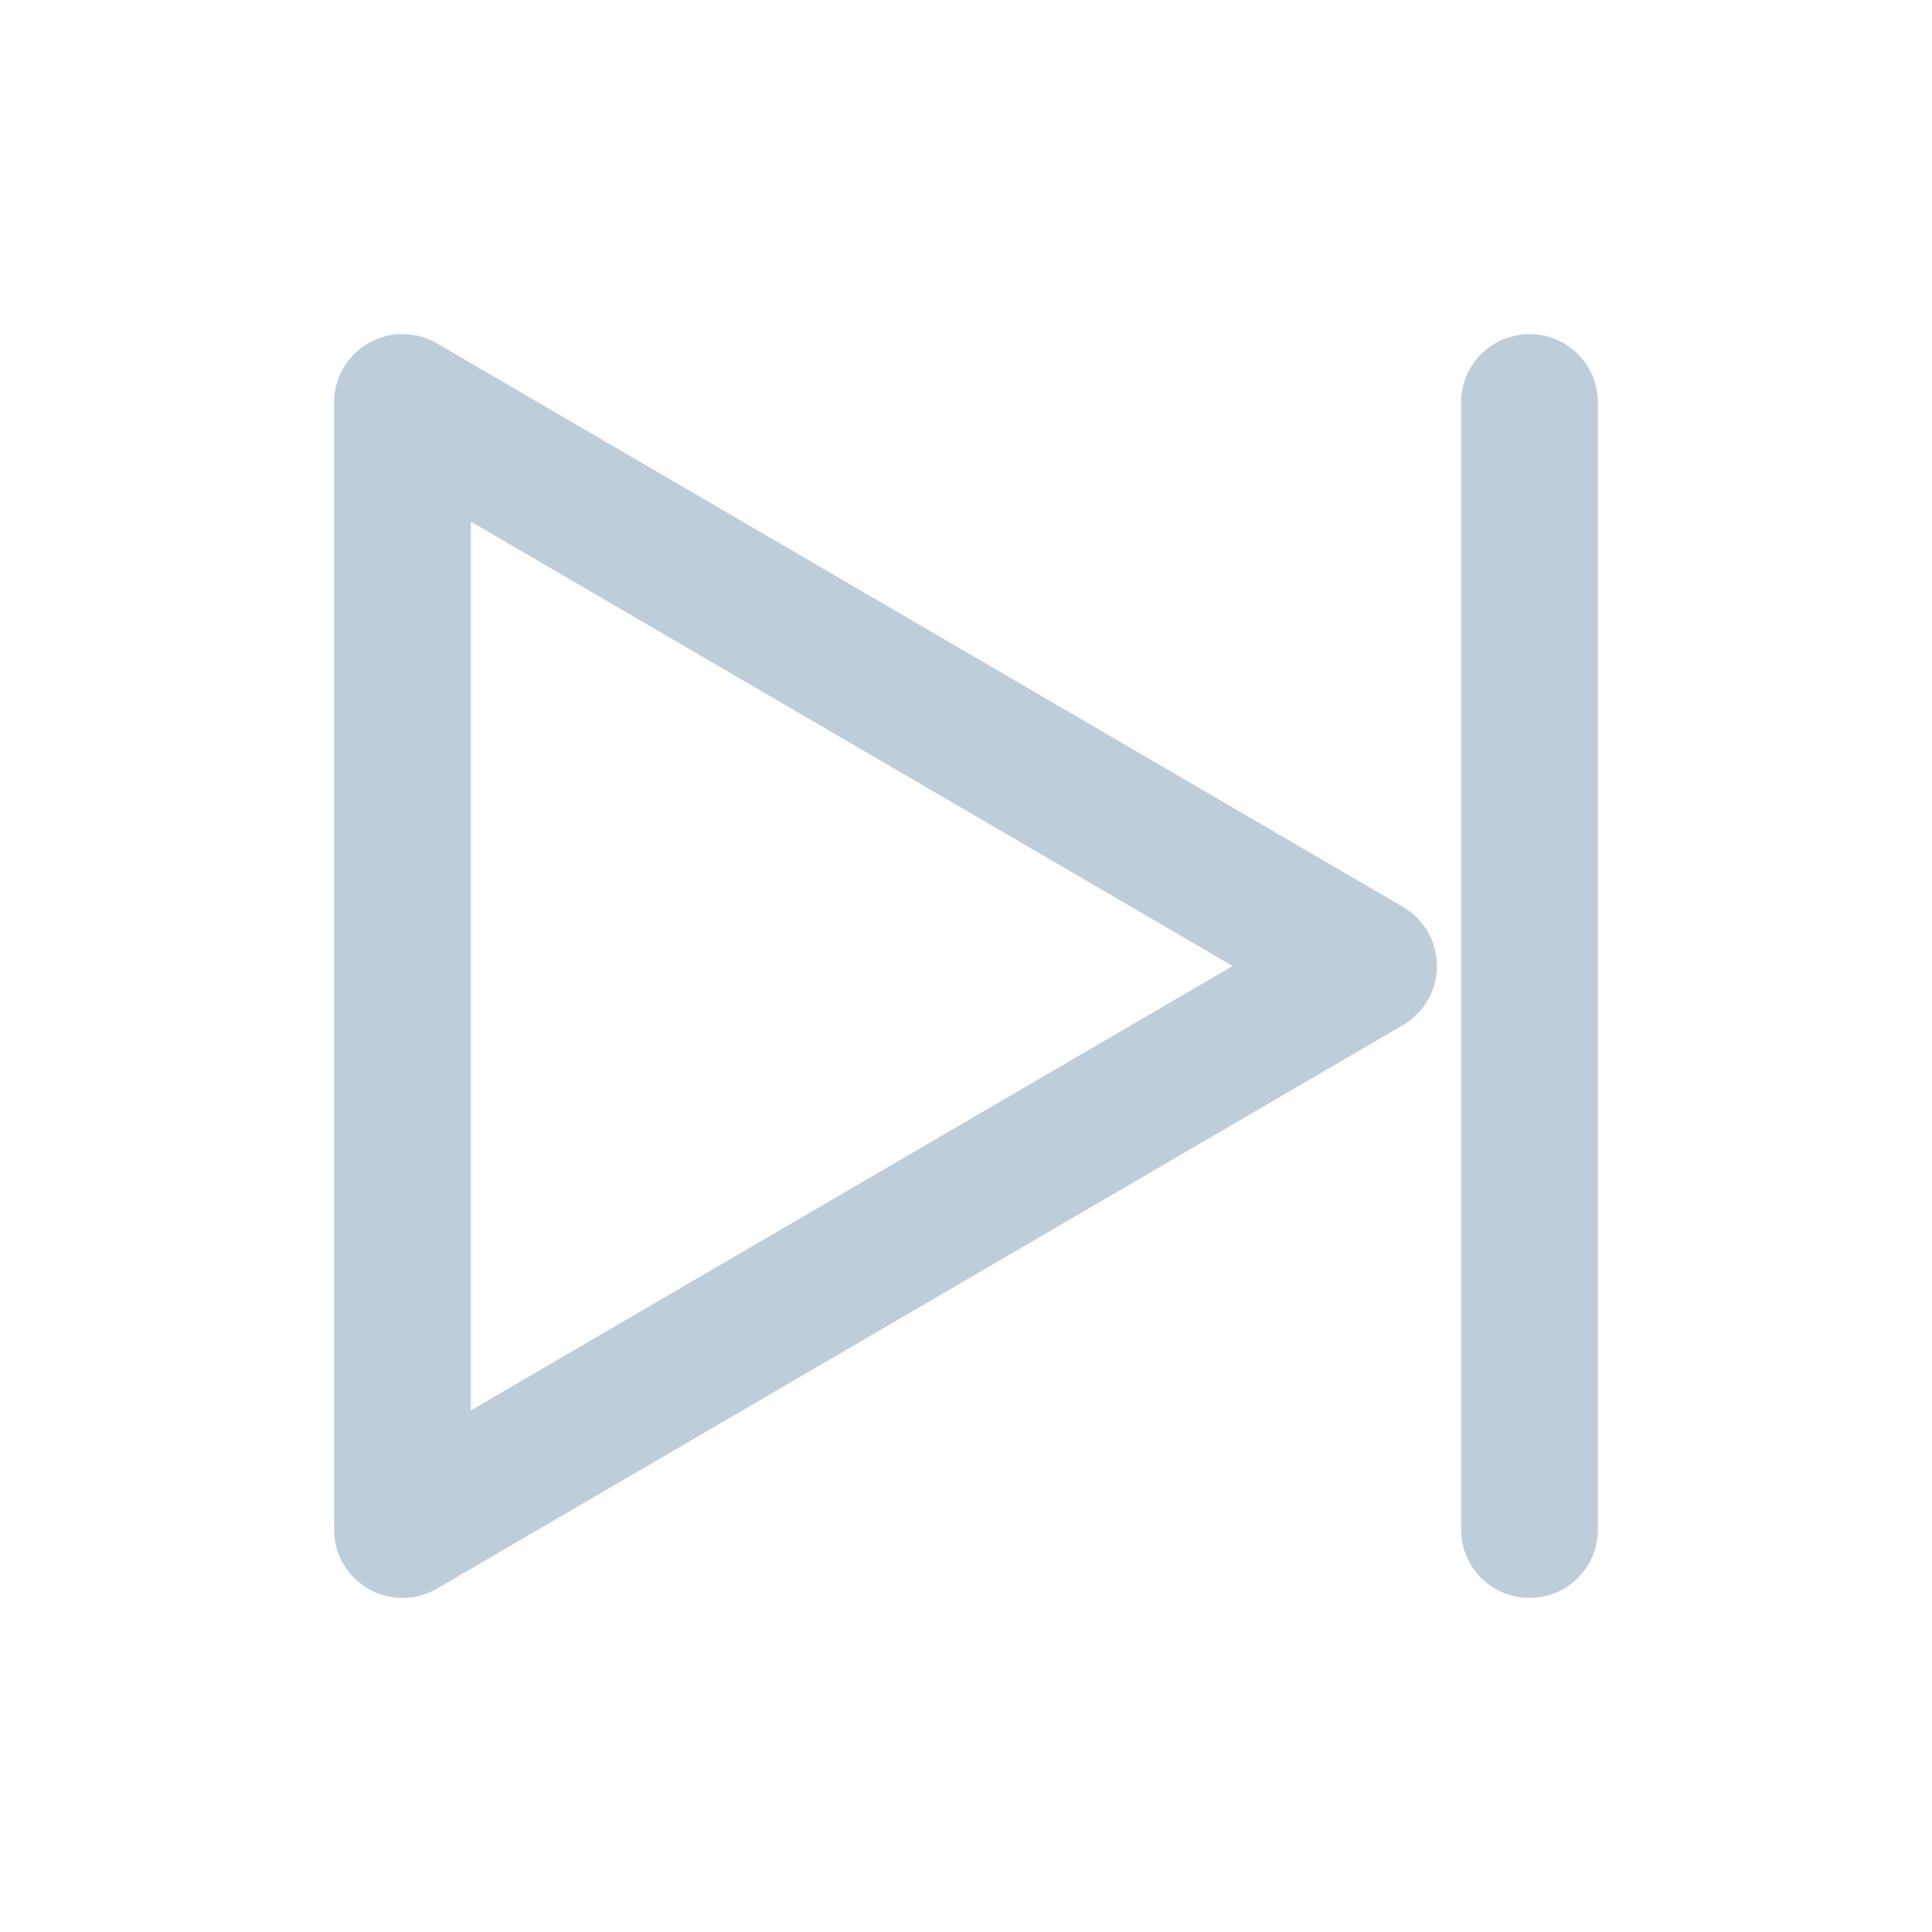
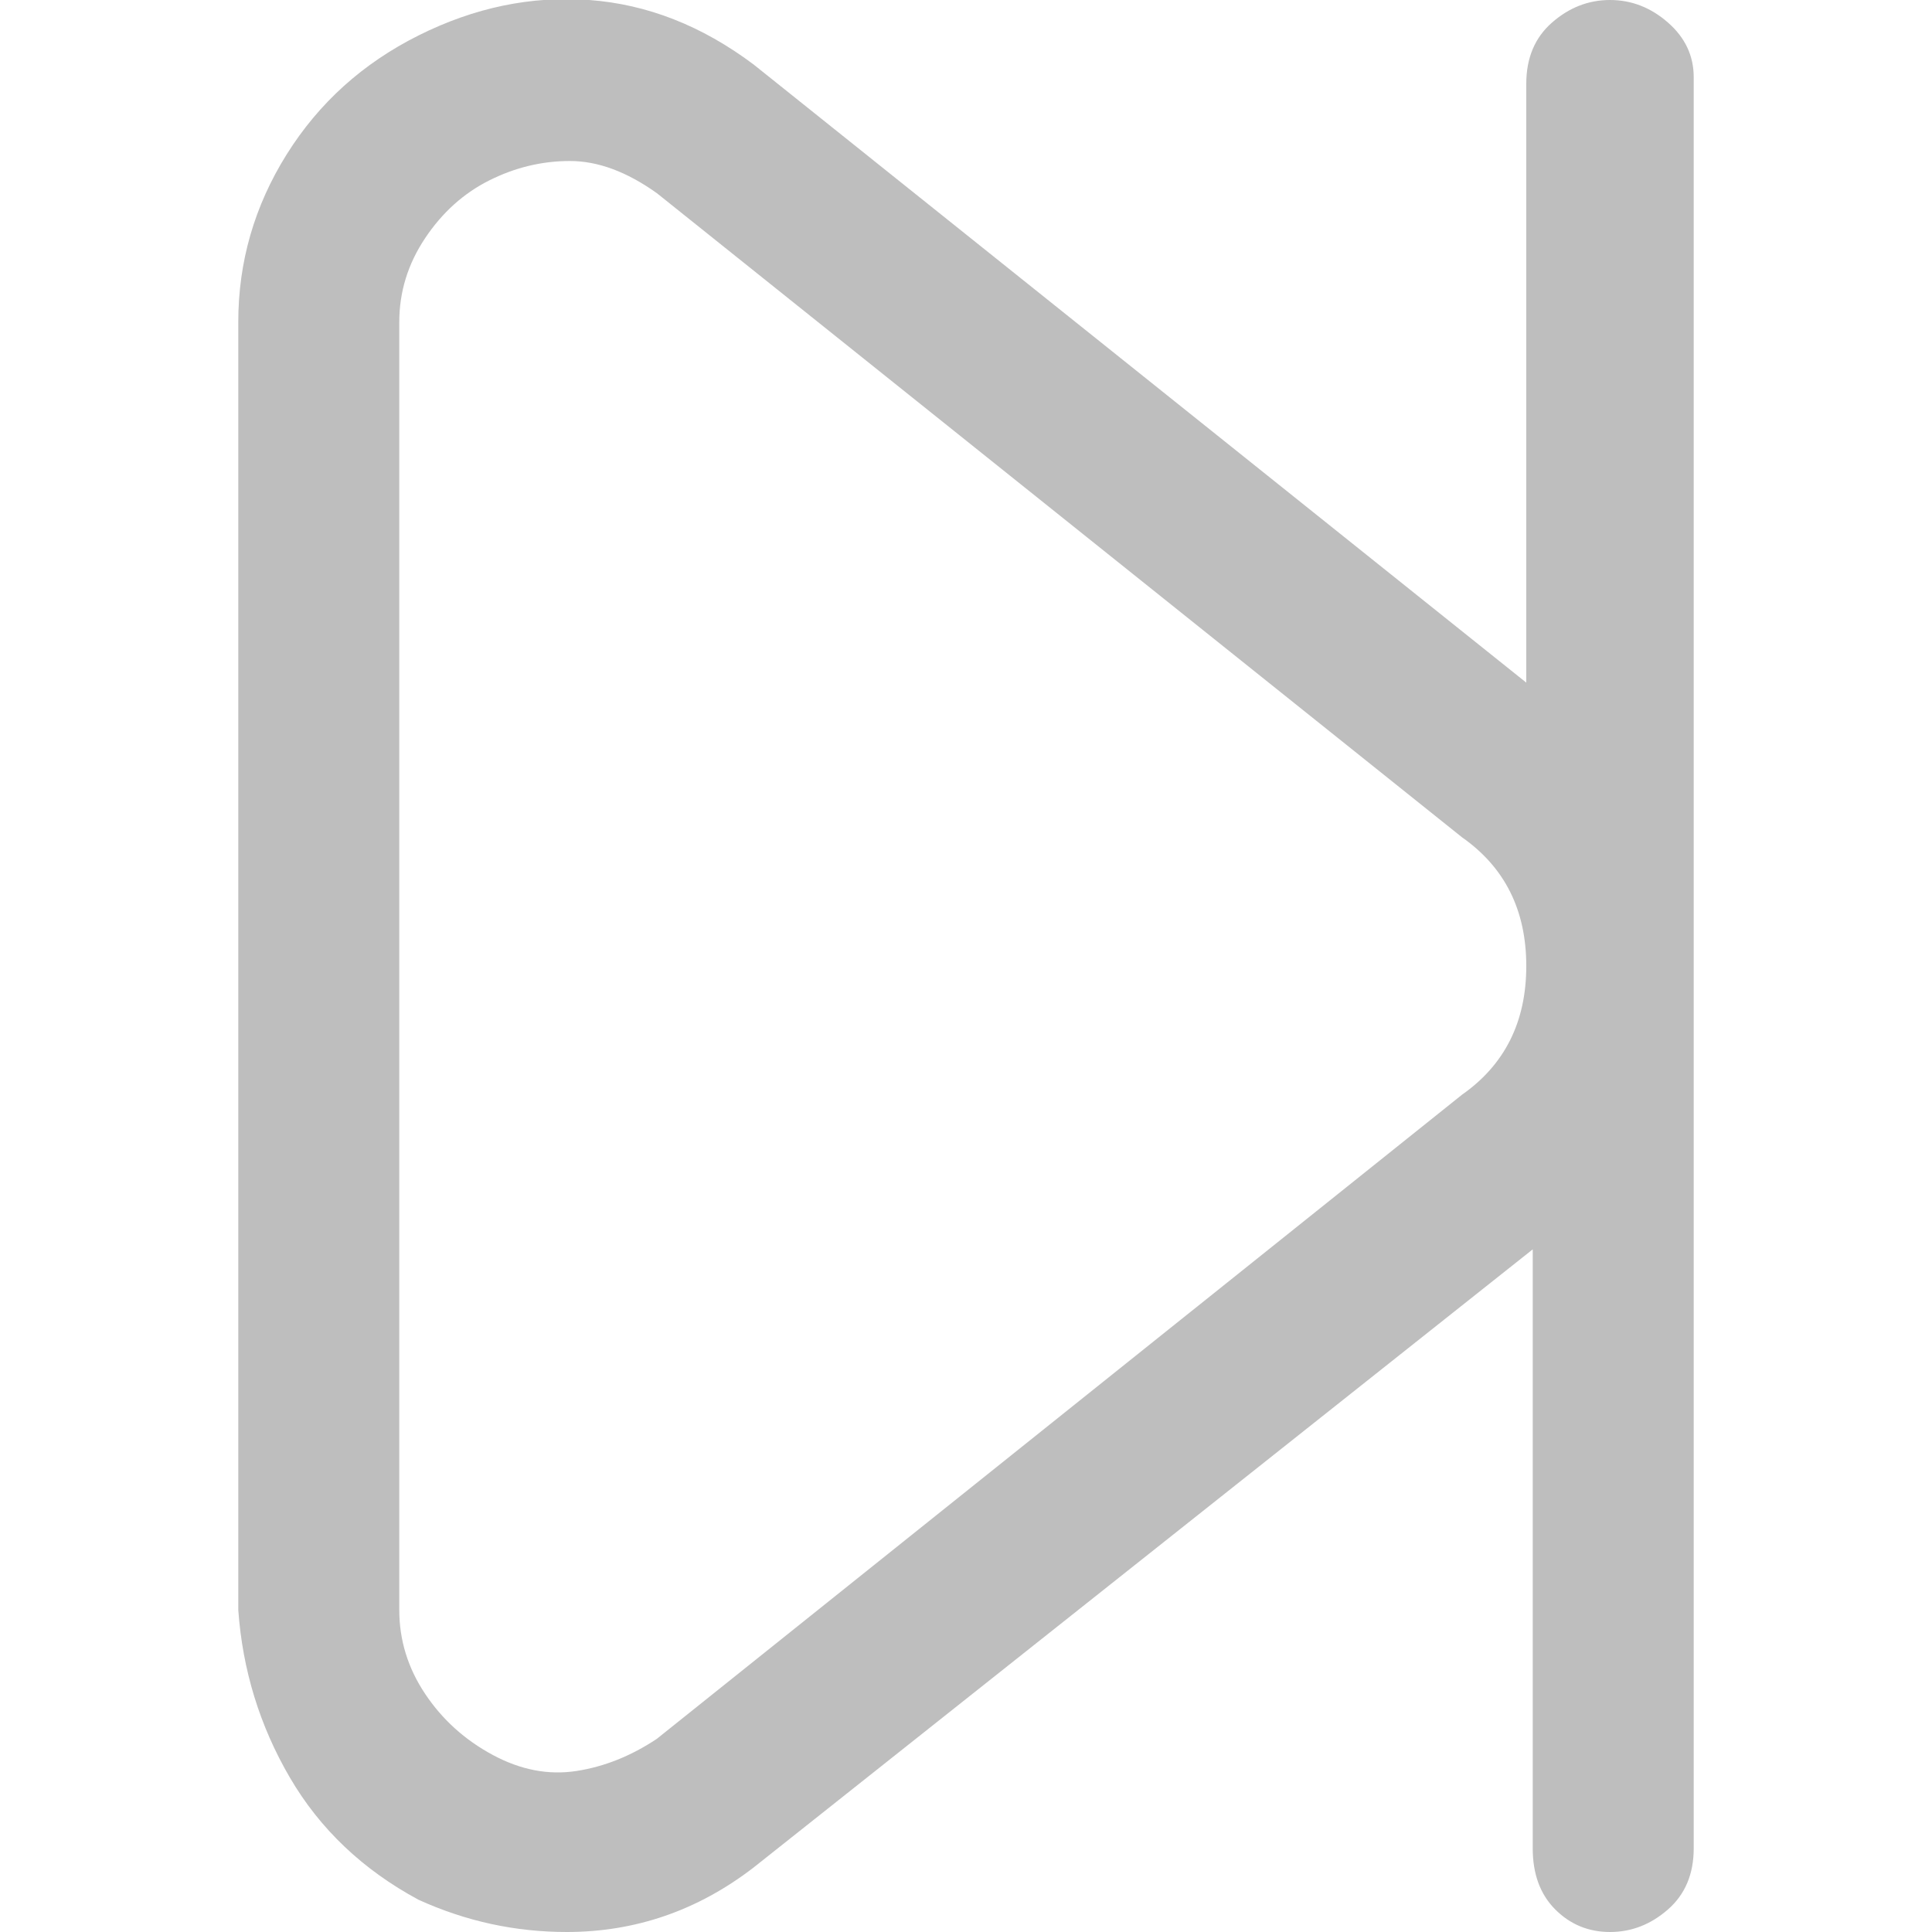
- <svg xmlns="http://www.w3.org/2000/svg" width="24" height="24" viewBox="0 0 24 24">
-   <g fill="none" stroke="#becdda" stroke-width="1.7" stroke-linecap="round" stroke-linejoin="round">
-     <path d="M19 5v14M5 5l12 7-12 7Z" />
-   </g>
+ <svg xmlns="http://www.w3.org/2000/svg" width="24" height="24" viewBox="0 0 300 300">
+   <path fill="#bebebe" transform="translate(0 300) scale(1 -1)" d="M250 300Q245 300 241.0 296.5Q237 293 237 287V194L117 290Q105 299 91.5 300.0Q78 301 65.0 294.5Q52 288 44.5 276.0Q37 264 37 250V50Q38 36 45.0 24.0Q52 12 65 5Q76 0 88 0Q104 0 117 10L238 106V13Q238 7 241.5 3.5Q245 0 250.0 0.0Q255 0 259.0 3.5Q263 7 263 13V288Q263 293 259.0 296.5Q255 300 250 300ZM227 130 102 30Q96 26 89.5 25.0Q83 24 76.5 27.5Q70 31 66.0 37.0Q62 43 62 50V250Q62 257 66.0 263.0Q70 269 76.0 272.0Q82 275 88.5 275.0Q95 275 102 270L227 170Q237 163 237.0 150.0Q237 137 227 130Z" />
</svg>
